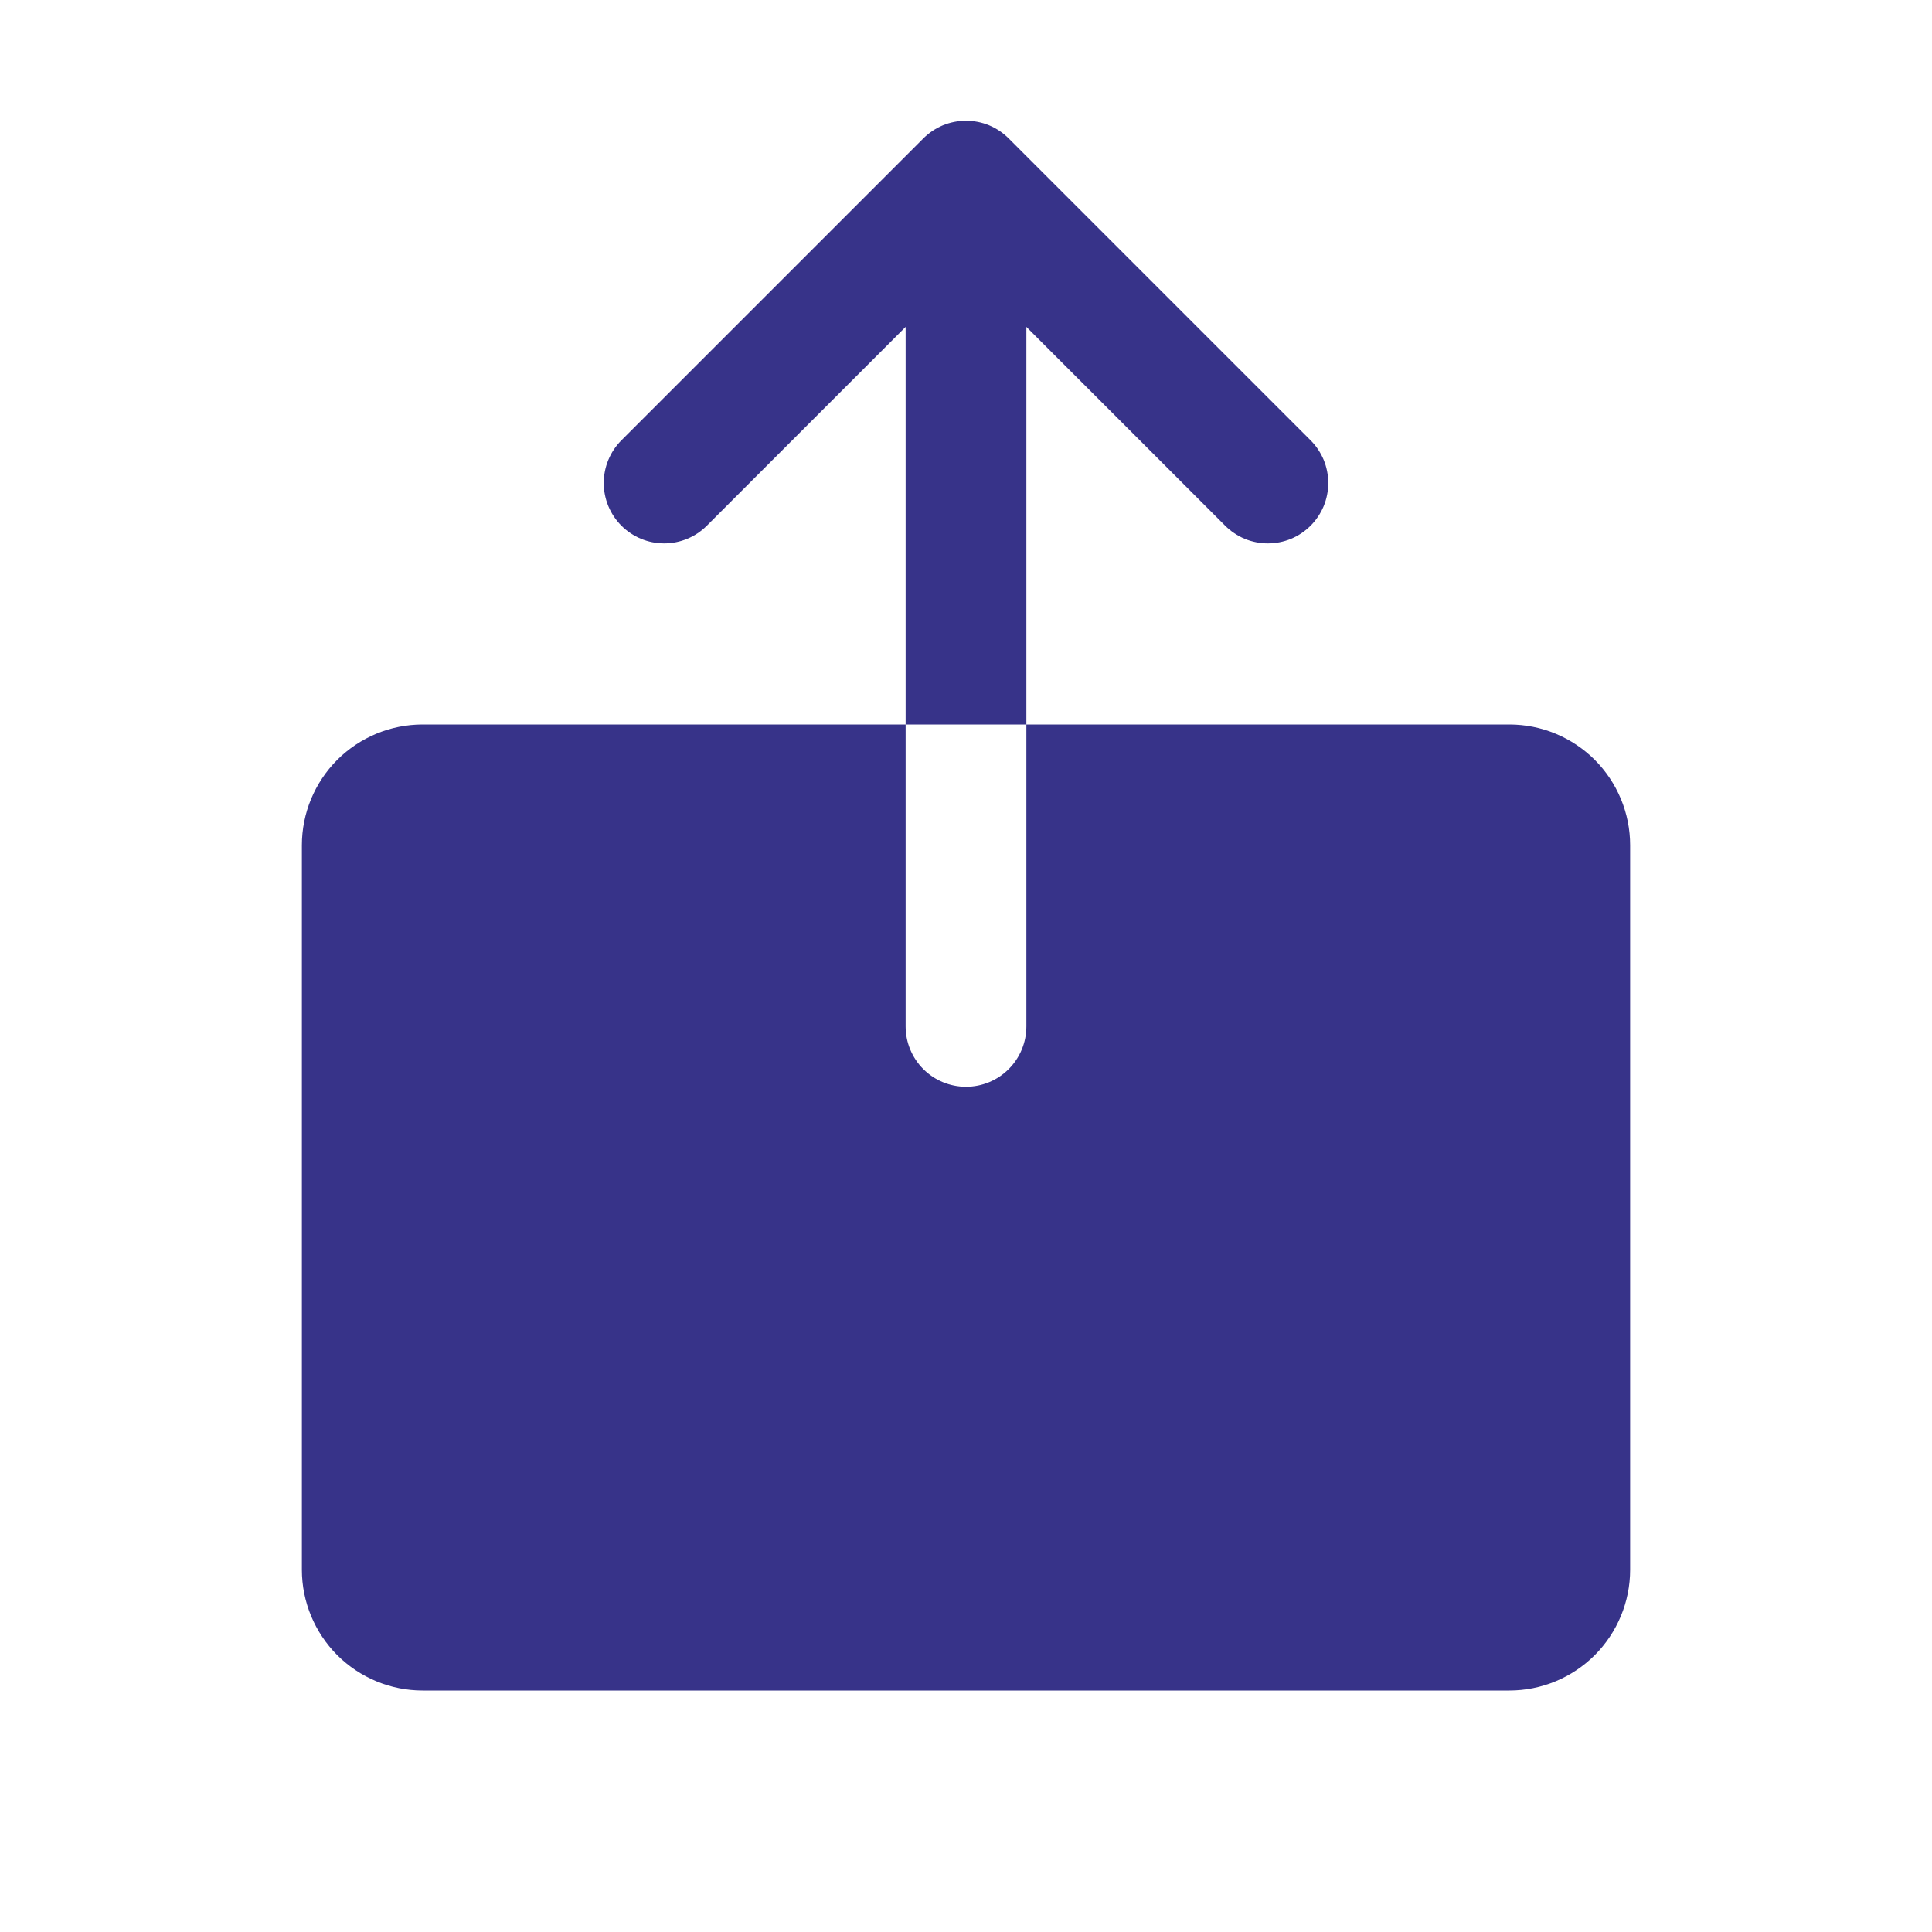
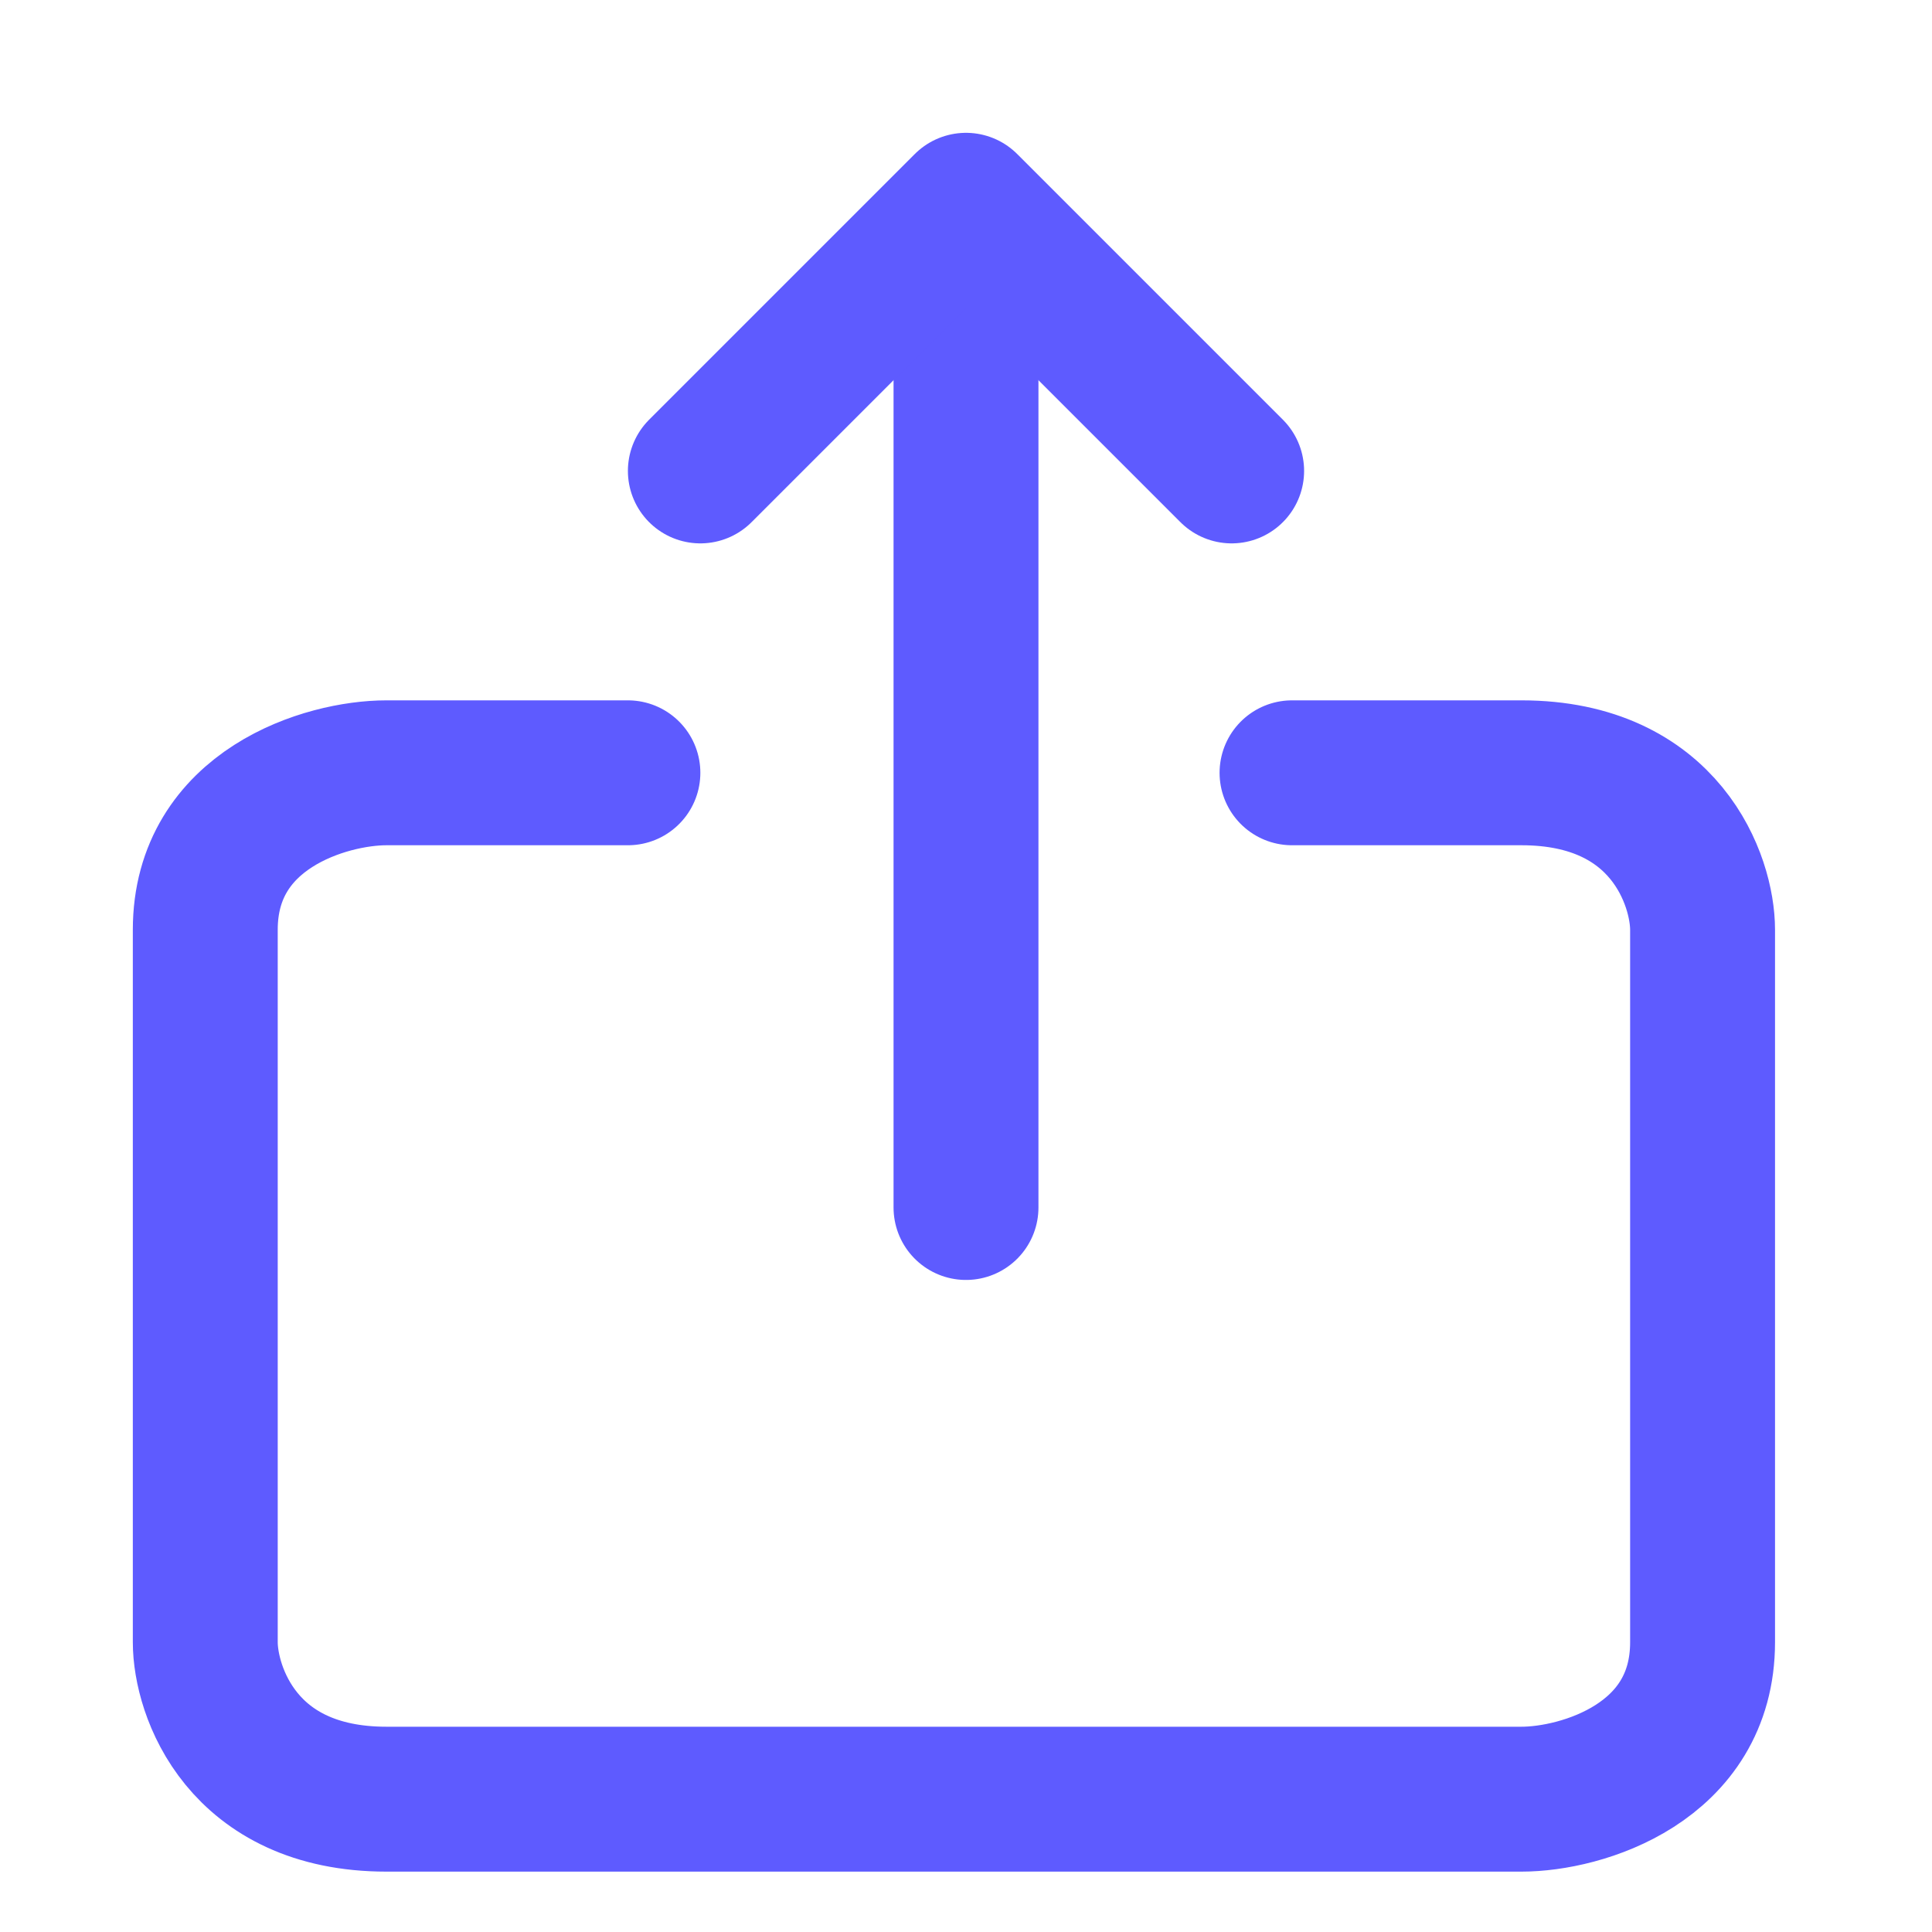
- <svg xmlns="http://www.w3.org/2000/svg" width="20" height="20" viewBox="0 0 20 20" fill="none">
-   <g id="Export">
-     <path id="Vector" d="M10.625 7.5H9.375V3.384L7.317 5.442C7.2 5.559 7.041 5.625 6.875 5.625C6.709 5.625 6.55 5.559 6.433 5.442C6.316 5.325 6.25 5.166 6.25 5C6.25 4.834 6.316 4.675 6.433 4.558L9.558 1.433C9.616 1.375 9.685 1.329 9.761 1.297C9.837 1.266 9.918 1.25 10 1.25C10.082 1.25 10.164 1.266 10.239 1.297C10.315 1.329 10.384 1.375 10.442 1.433L13.567 4.558C13.625 4.616 13.671 4.685 13.703 4.761C13.734 4.837 13.75 4.918 13.75 5C13.75 5.082 13.734 5.163 13.703 5.239C13.671 5.315 13.625 5.384 13.567 5.442C13.509 5.5 13.44 5.546 13.364 5.578C13.288 5.609 13.207 5.625 13.125 5.625C13.043 5.625 12.962 5.609 12.886 5.578C12.81 5.546 12.741 5.5 12.683 5.442L10.625 3.384V7.5ZM15.625 7.5H10.625V10.625C10.625 10.791 10.559 10.95 10.442 11.067C10.325 11.184 10.166 11.25 10 11.25C9.834 11.25 9.675 11.184 9.558 11.067C9.441 10.95 9.375 10.791 9.375 10.625V7.5H4.375C4.043 7.5 3.726 7.632 3.491 7.866C3.257 8.101 3.125 8.418 3.125 8.75V16.25C3.125 16.581 3.257 16.899 3.491 17.134C3.726 17.368 4.043 17.5 4.375 17.5H15.625C15.957 17.5 16.274 17.368 16.509 17.134C16.743 16.899 16.875 16.581 16.875 16.25V8.75C16.875 8.418 16.743 8.101 16.509 7.866C16.274 7.632 15.957 7.5 15.625 7.5Z" fill="#373389" />
-   </g>
+ <svg xmlns="http://www.w3.org/2000/svg" version="1.1" id="Capa_1" x="0px" y="0px" viewBox="0 0 16 16" style="enable-background:new 0 0 16 16;" xml:space="preserve">
+   <style type="text/css">
+ 	.st0{fill:none;stroke:#5E5BFF;stroke-width:1.2;stroke-linecap:round;stroke-linejoin:round;stroke-miterlimit:2.667;}
+ 	.st1{fill:none;stroke:#5E5BFF;stroke-width:1.2;stroke-linecap:round;stroke-miterlimit:2.667;}
+ </style>
+   <path class="st0" d="M8,10V2.4" />
+   <path class="st0" d="M10.2,3.9L8,1.7L5.8,3.9" />
+   <path class="st1" d="M5.2,6.4h-2c-0.5,0-1.5,0.3-1.5,1.3c0,1,0,4.3,0,5.9c0,0.4,0.3,1.3,1.5,1.3s6.8,0,9.4,0c0.5,0,1.5-0.3,1.5-1.3  s0-4.3,0-5.9c0-0.4-0.3-1.3-1.5-1.3s-1.7,0-1.9,0" />
</svg>
